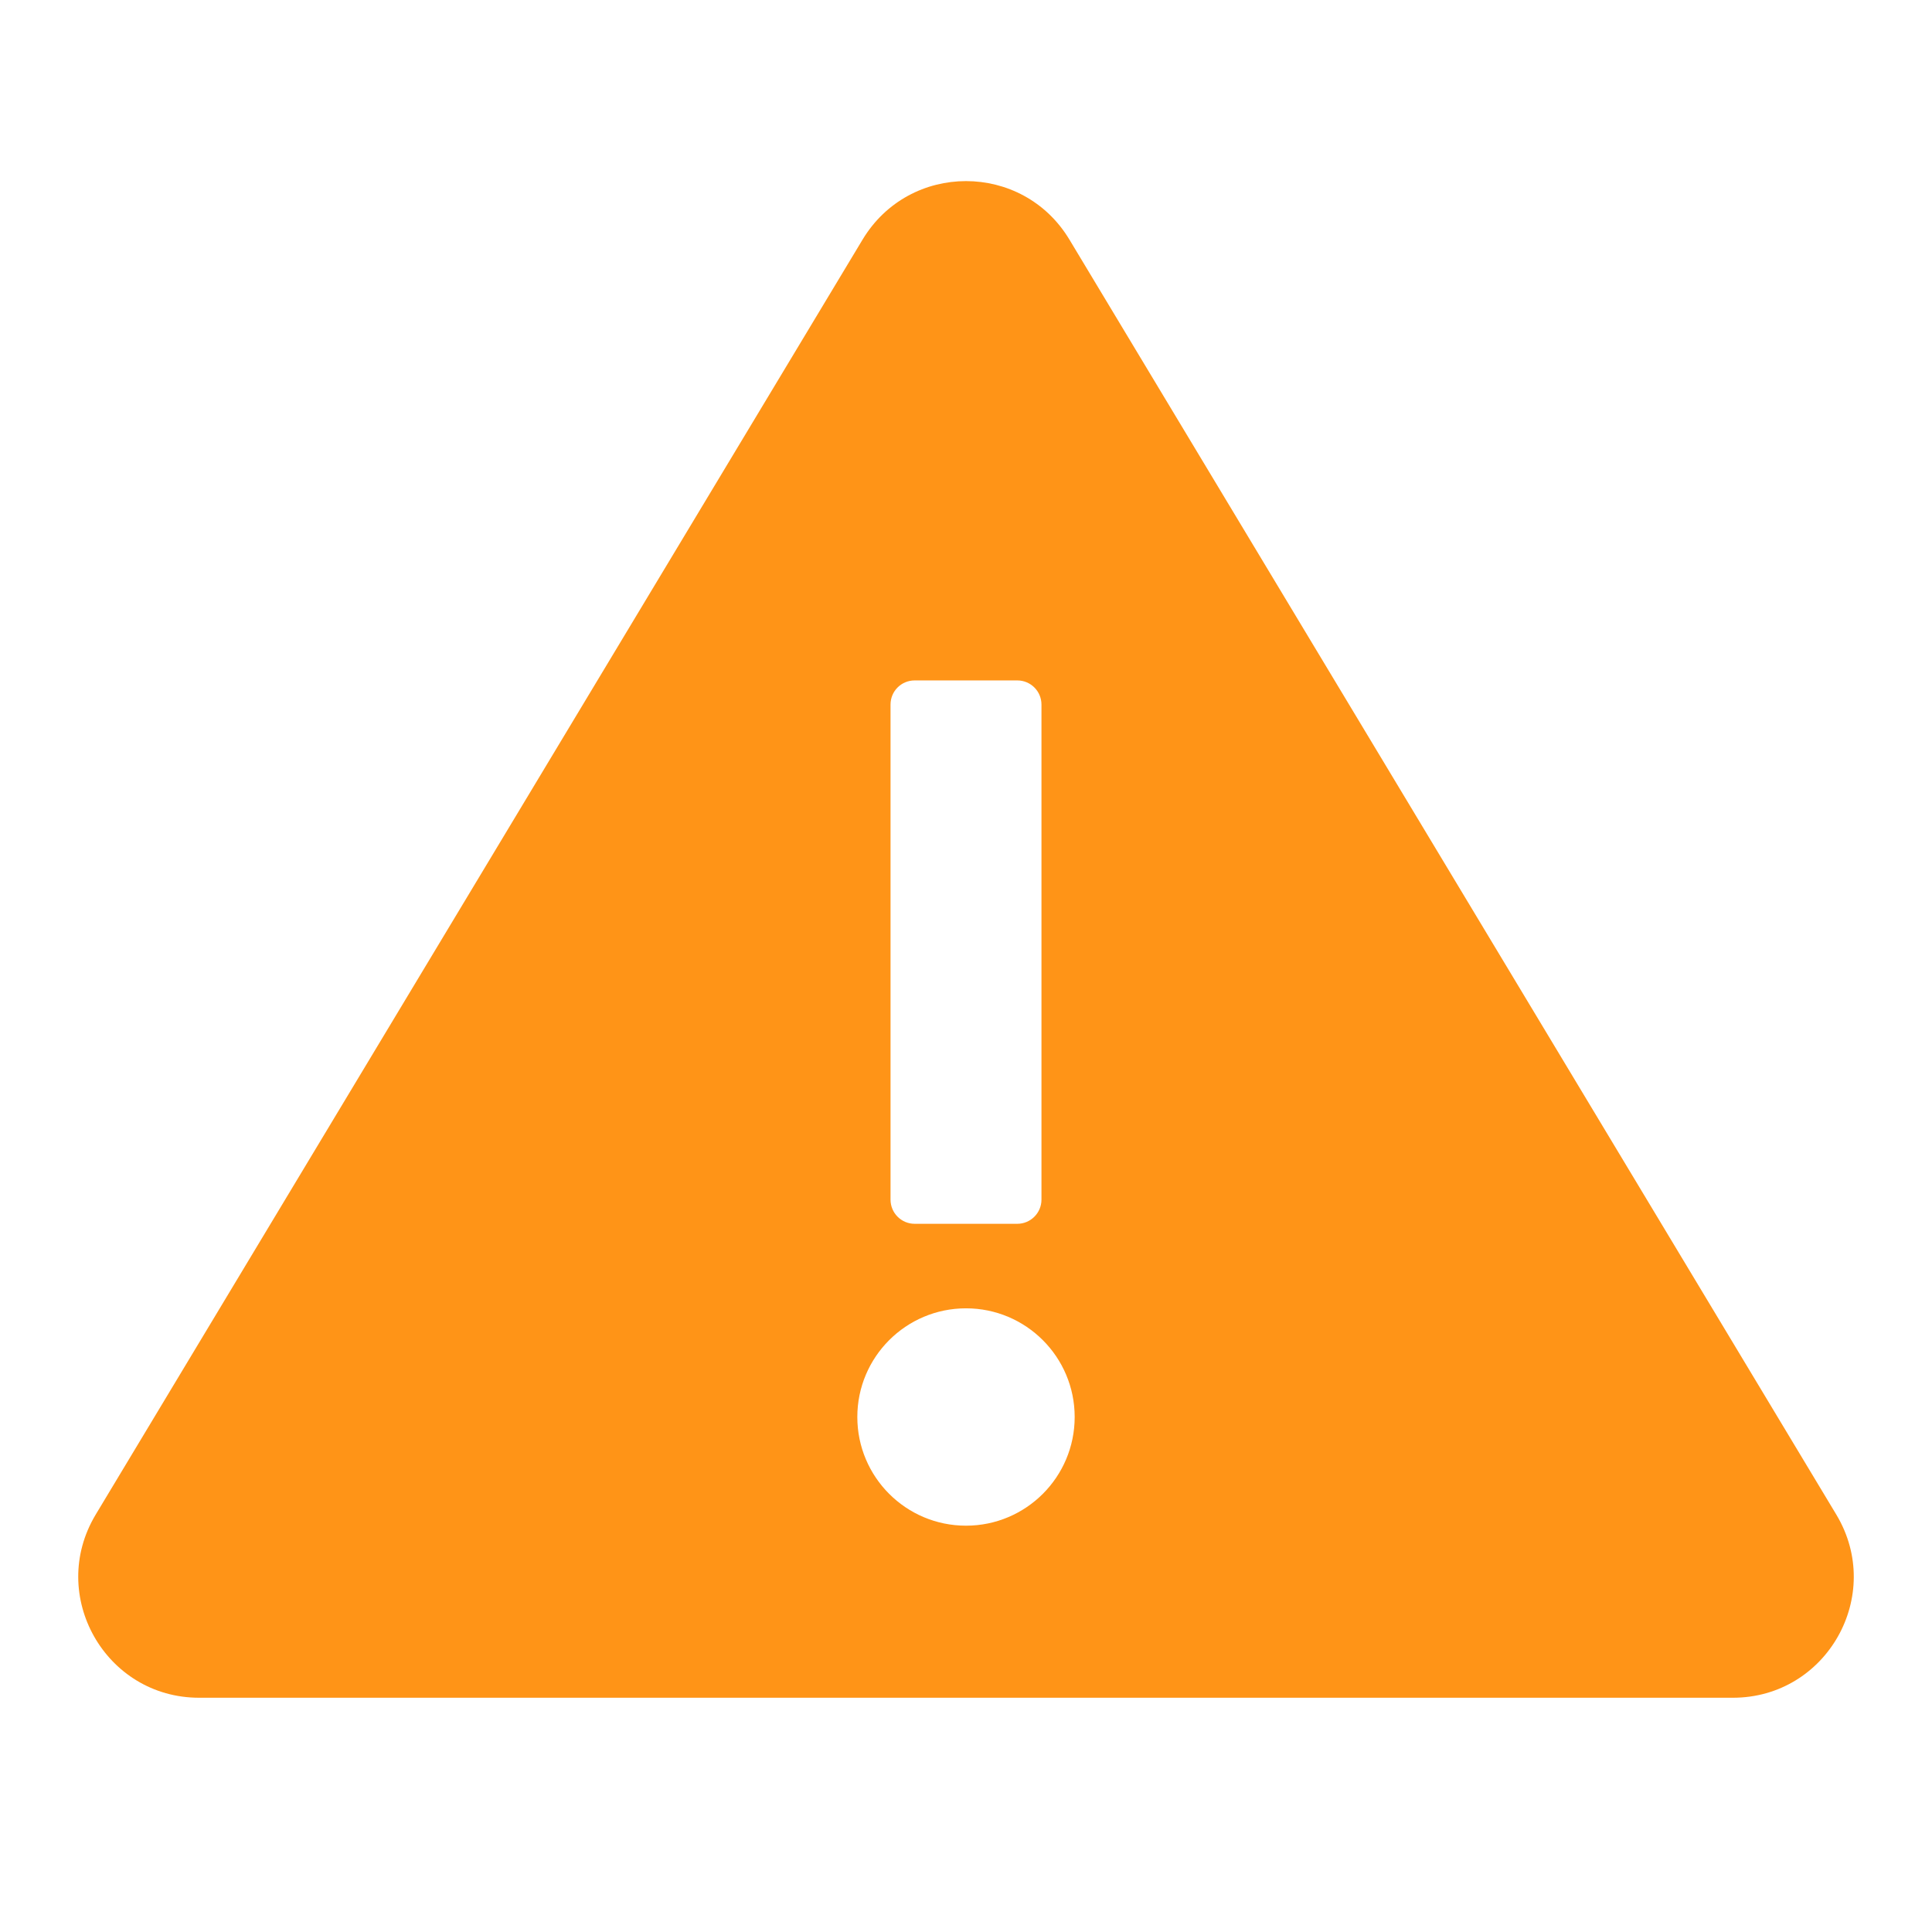
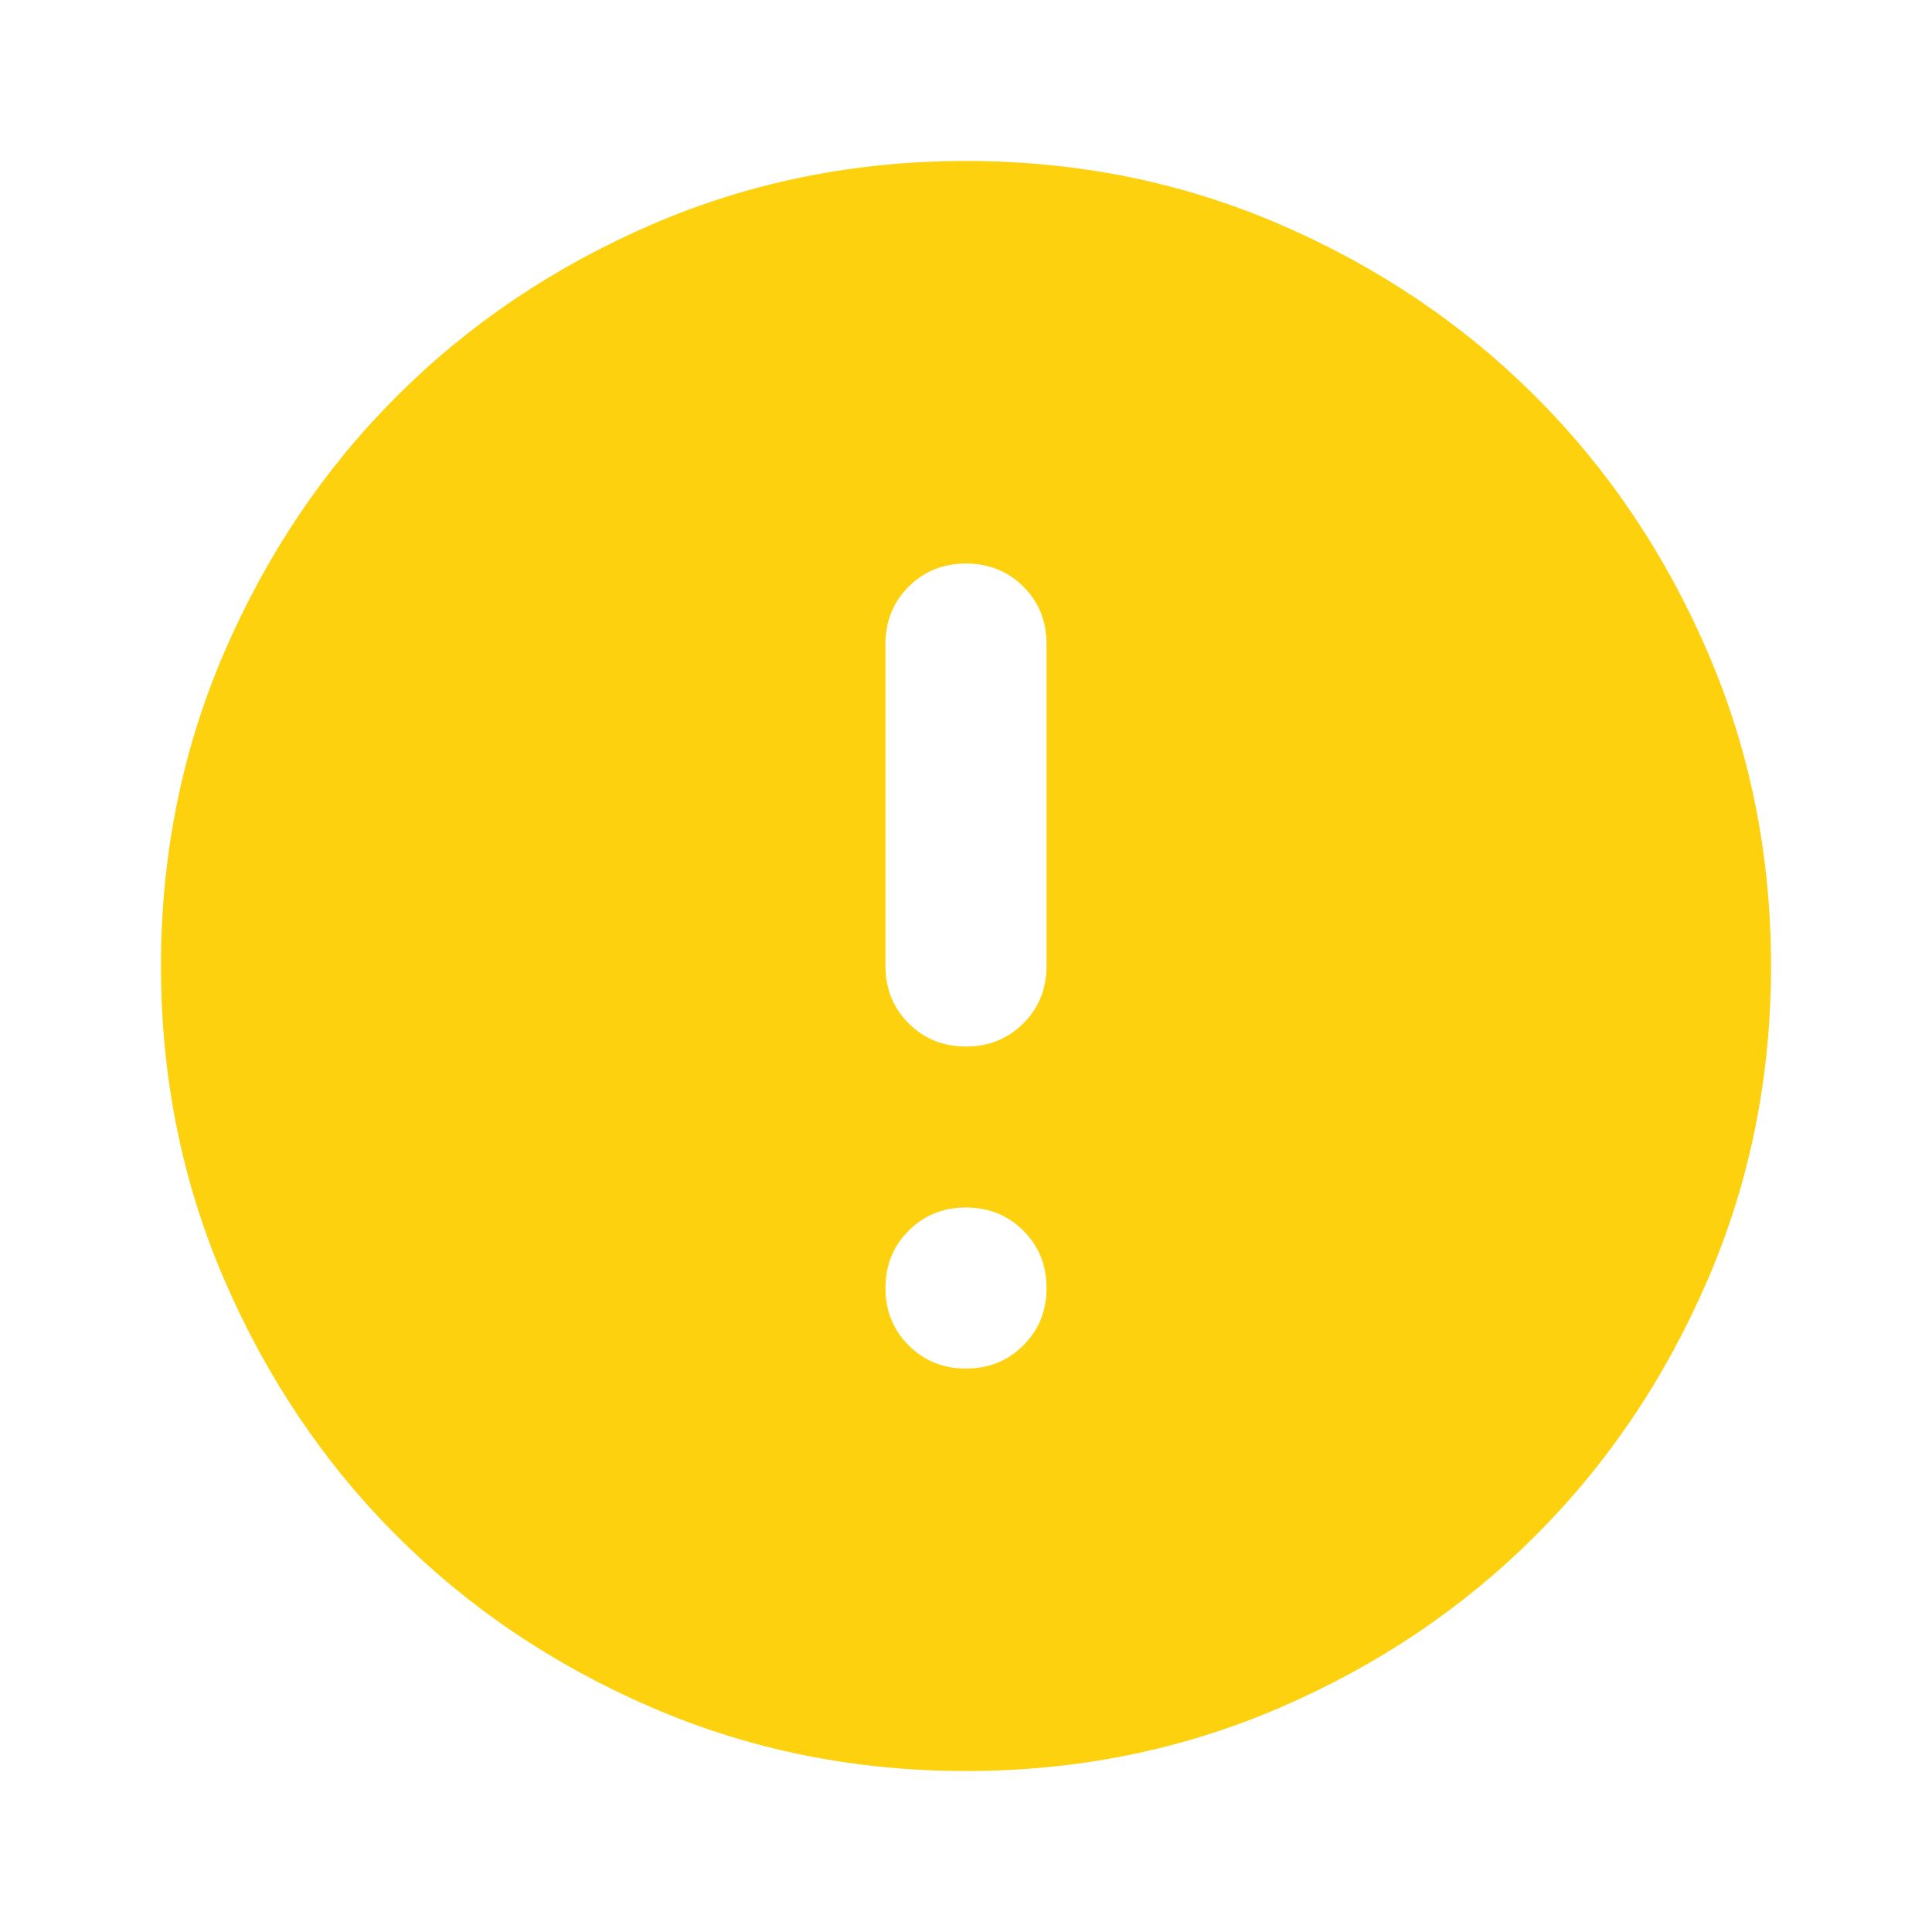
- <svg xmlns="http://www.w3.org/2000/svg" width="16" height="16" viewBox="0 0 16 16" fill="none">
-   <g id="warning-filled">
-     <g id="Subtract">
-       <path d="M7.143 1.985C7.532 1.338 8.468 1.338 8.857 1.985L15.208 12.544C15.608 13.211 15.129 14.06 14.351 14.06H1.649C0.872 14.06 0.392 13.211 0.792 12.544L7.143 1.985ZM8.425 10.135C8.535 10.135 8.625 10.045 8.625 9.935V5.835C8.625 5.724 8.535 5.635 8.425 5.635H7.575C7.464 5.635 7.375 5.724 7.375 5.835V9.935C7.375 10.045 7.464 10.135 7.575 10.135H8.425ZM8 12.635C8.497 12.635 8.9 12.232 8.9 11.735C8.9 11.238 8.497 10.835 8 10.835C7.503 10.835 7.1 11.238 7.1 11.735C7.1 12.232 7.503 12.635 8 12.635Z" fill="#FF9417" />
-     </g>
-   </g>
+ <svg xmlns="http://www.w3.org/2000/svg" width="22" height="22" viewBox="0 0 22 22" fill="none">
+   <path d="M11 15.584C11.26 15.584 11.477 15.496 11.653 15.32C11.829 15.144 11.917 14.927 11.917 14.667C11.917 14.407 11.829 14.189 11.653 14.014C11.477 13.838 11.26 13.75 11 13.75C10.74 13.75 10.523 13.838 10.347 14.014C10.171 14.189 10.083 14.407 10.083 14.667C10.083 14.927 10.171 15.144 10.347 15.32C10.523 15.496 10.74 15.584 11 15.584ZM11 11.917C11.26 11.917 11.477 11.829 11.653 11.653C11.829 11.478 11.917 11.26 11.917 11V7.333C11.917 7.074 11.829 6.856 11.653 6.68C11.477 6.505 11.26 6.417 11 6.417C10.74 6.417 10.523 6.505 10.347 6.68C10.171 6.856 10.083 7.074 10.083 7.333V11C10.083 11.26 10.171 11.478 10.347 11.653C10.523 11.829 10.74 11.917 11 11.917ZM11 20.167C9.732 20.167 8.54 19.926 7.425 19.445C6.31 18.964 5.34 18.311 4.515 17.486C3.69 16.661 3.037 15.69 2.555 14.575C2.074 13.46 1.833 12.268 1.833 11C1.833 9.732 2.074 8.54 2.555 7.425C3.037 6.31 3.69 5.34 4.515 4.515C5.34 3.69 6.31 3.037 7.425 2.555C8.54 2.074 9.732 1.833 11 1.833C12.268 1.833 13.46 2.074 14.575 2.555C15.69 3.037 16.66 3.69 17.485 4.515C18.311 5.34 18.964 6.31 19.445 7.425C19.926 8.54 20.167 9.732 20.167 11C20.167 12.268 19.926 13.46 19.445 14.575C18.964 15.69 18.311 16.661 17.485 17.486C16.66 18.311 15.69 18.964 14.575 19.445C13.46 19.926 12.268 20.167 11 20.167Z" fill="#FDD10E" />
</svg>
